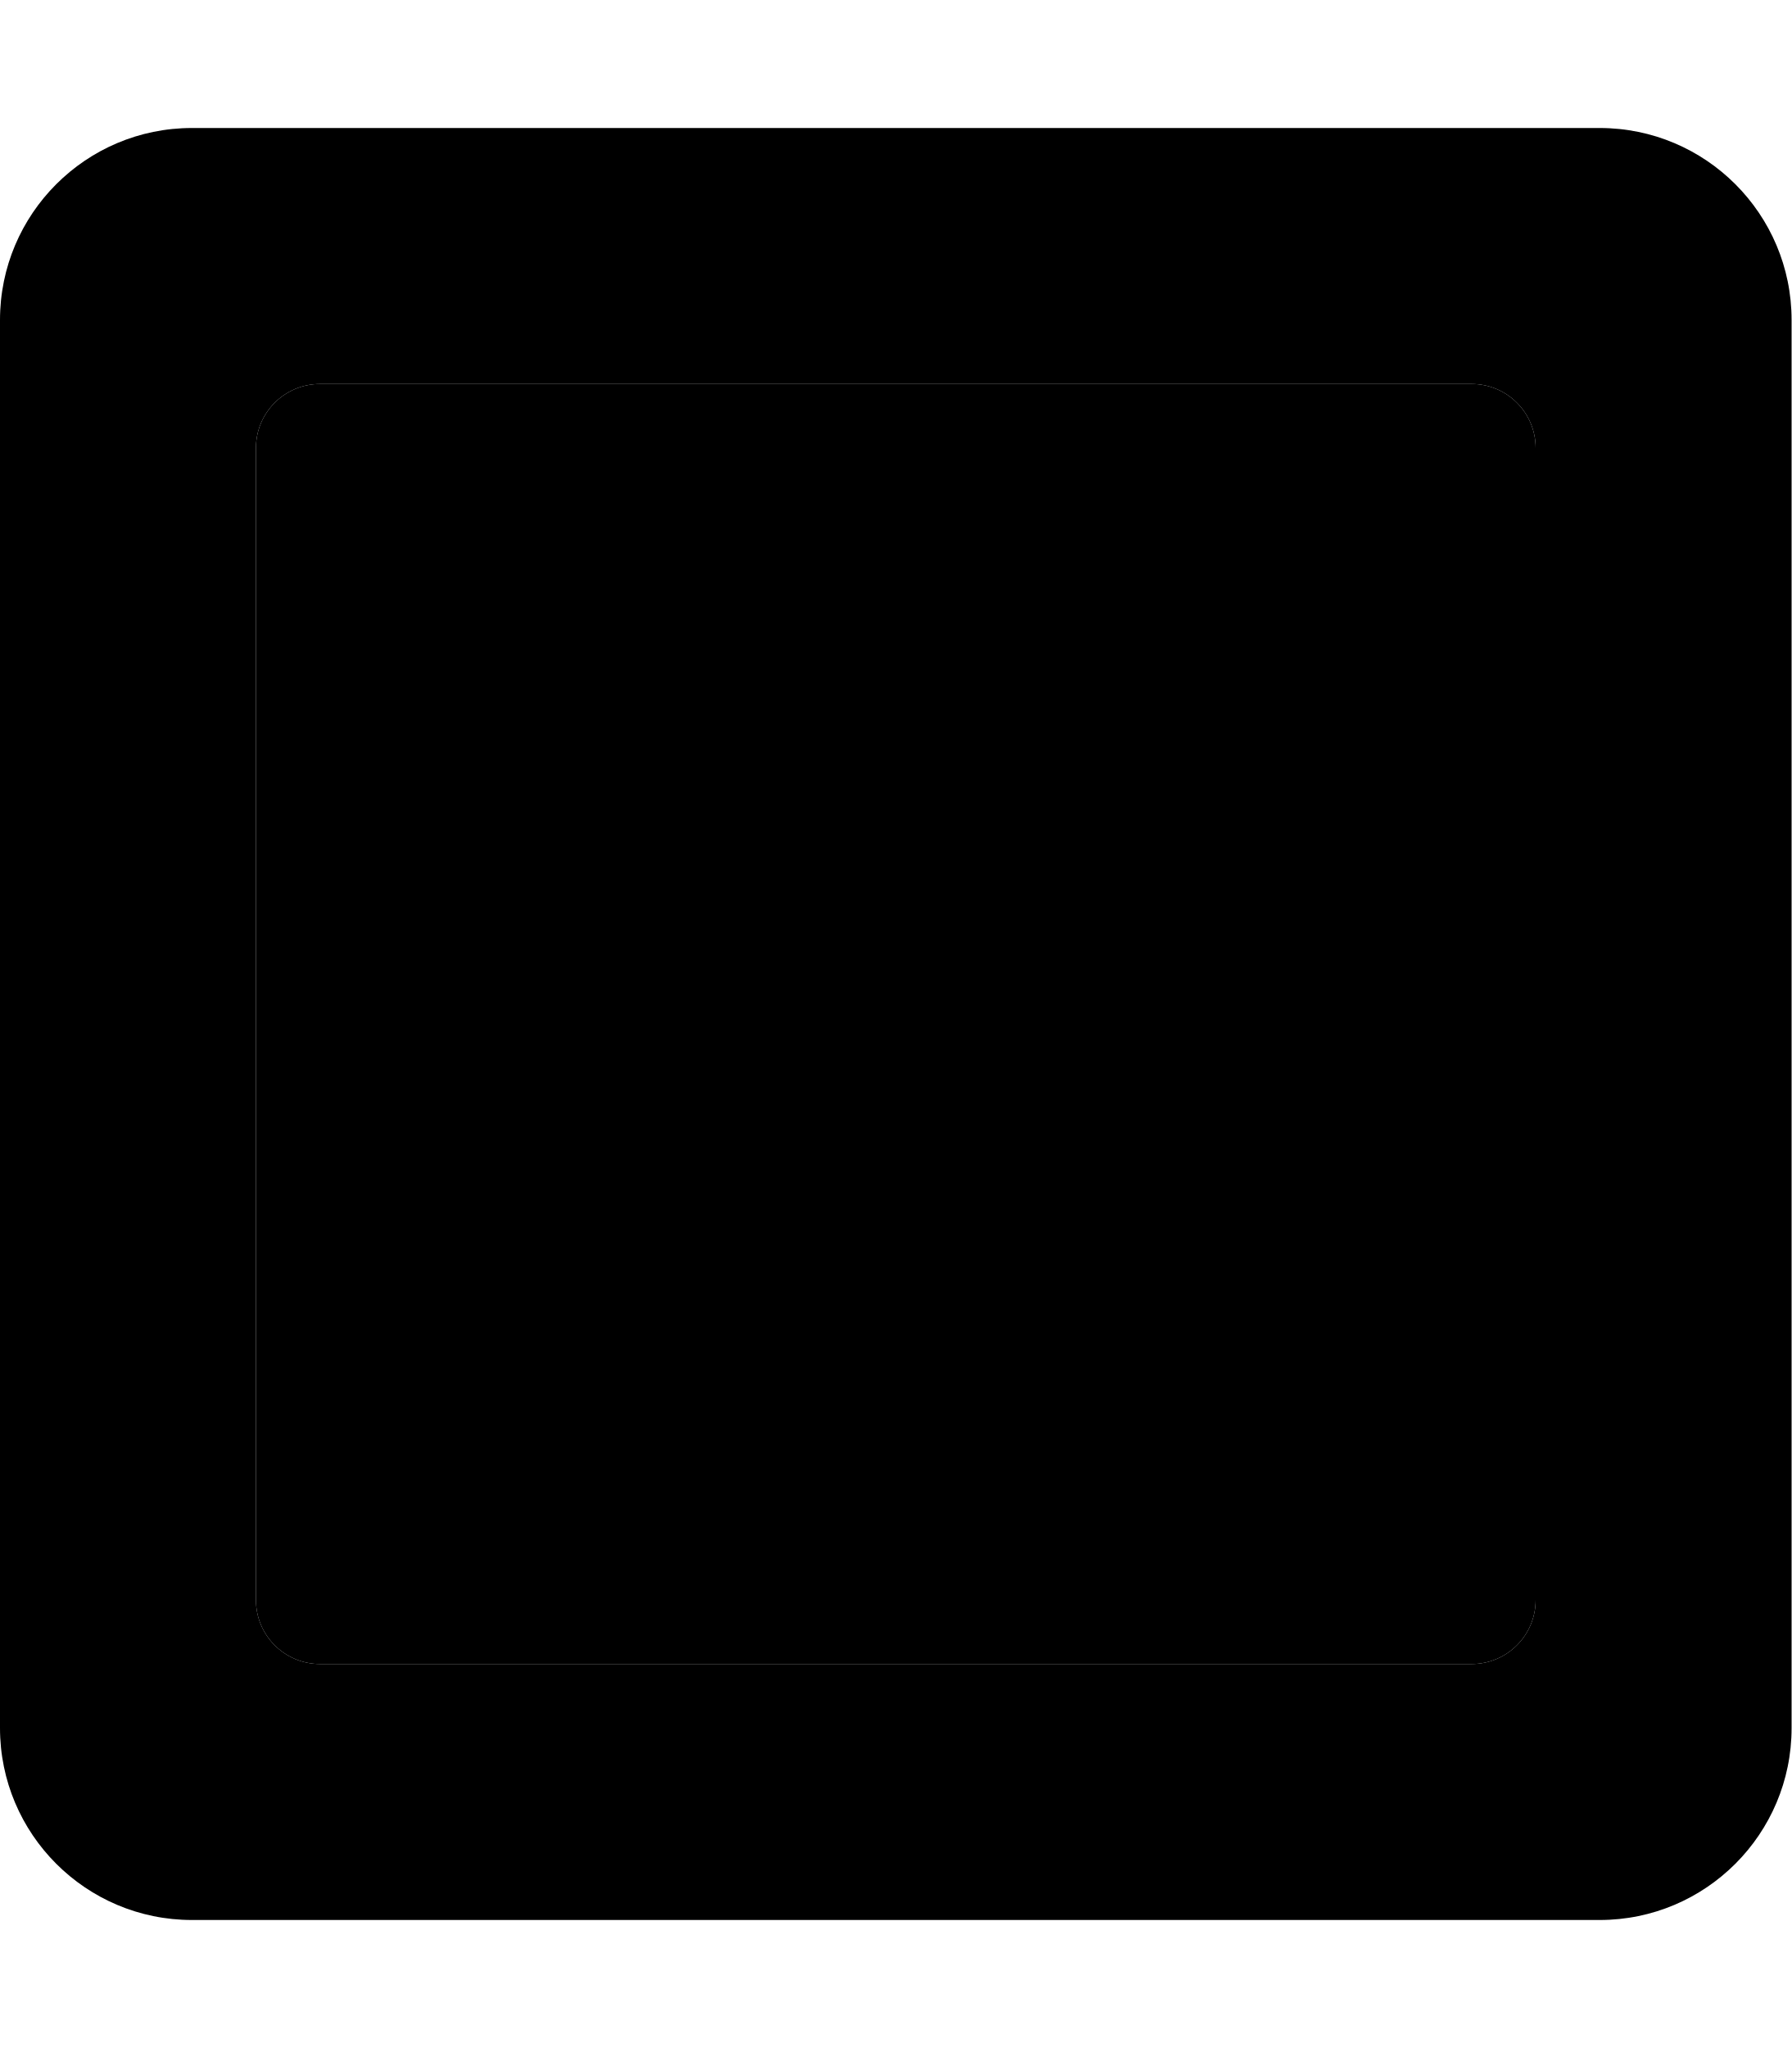
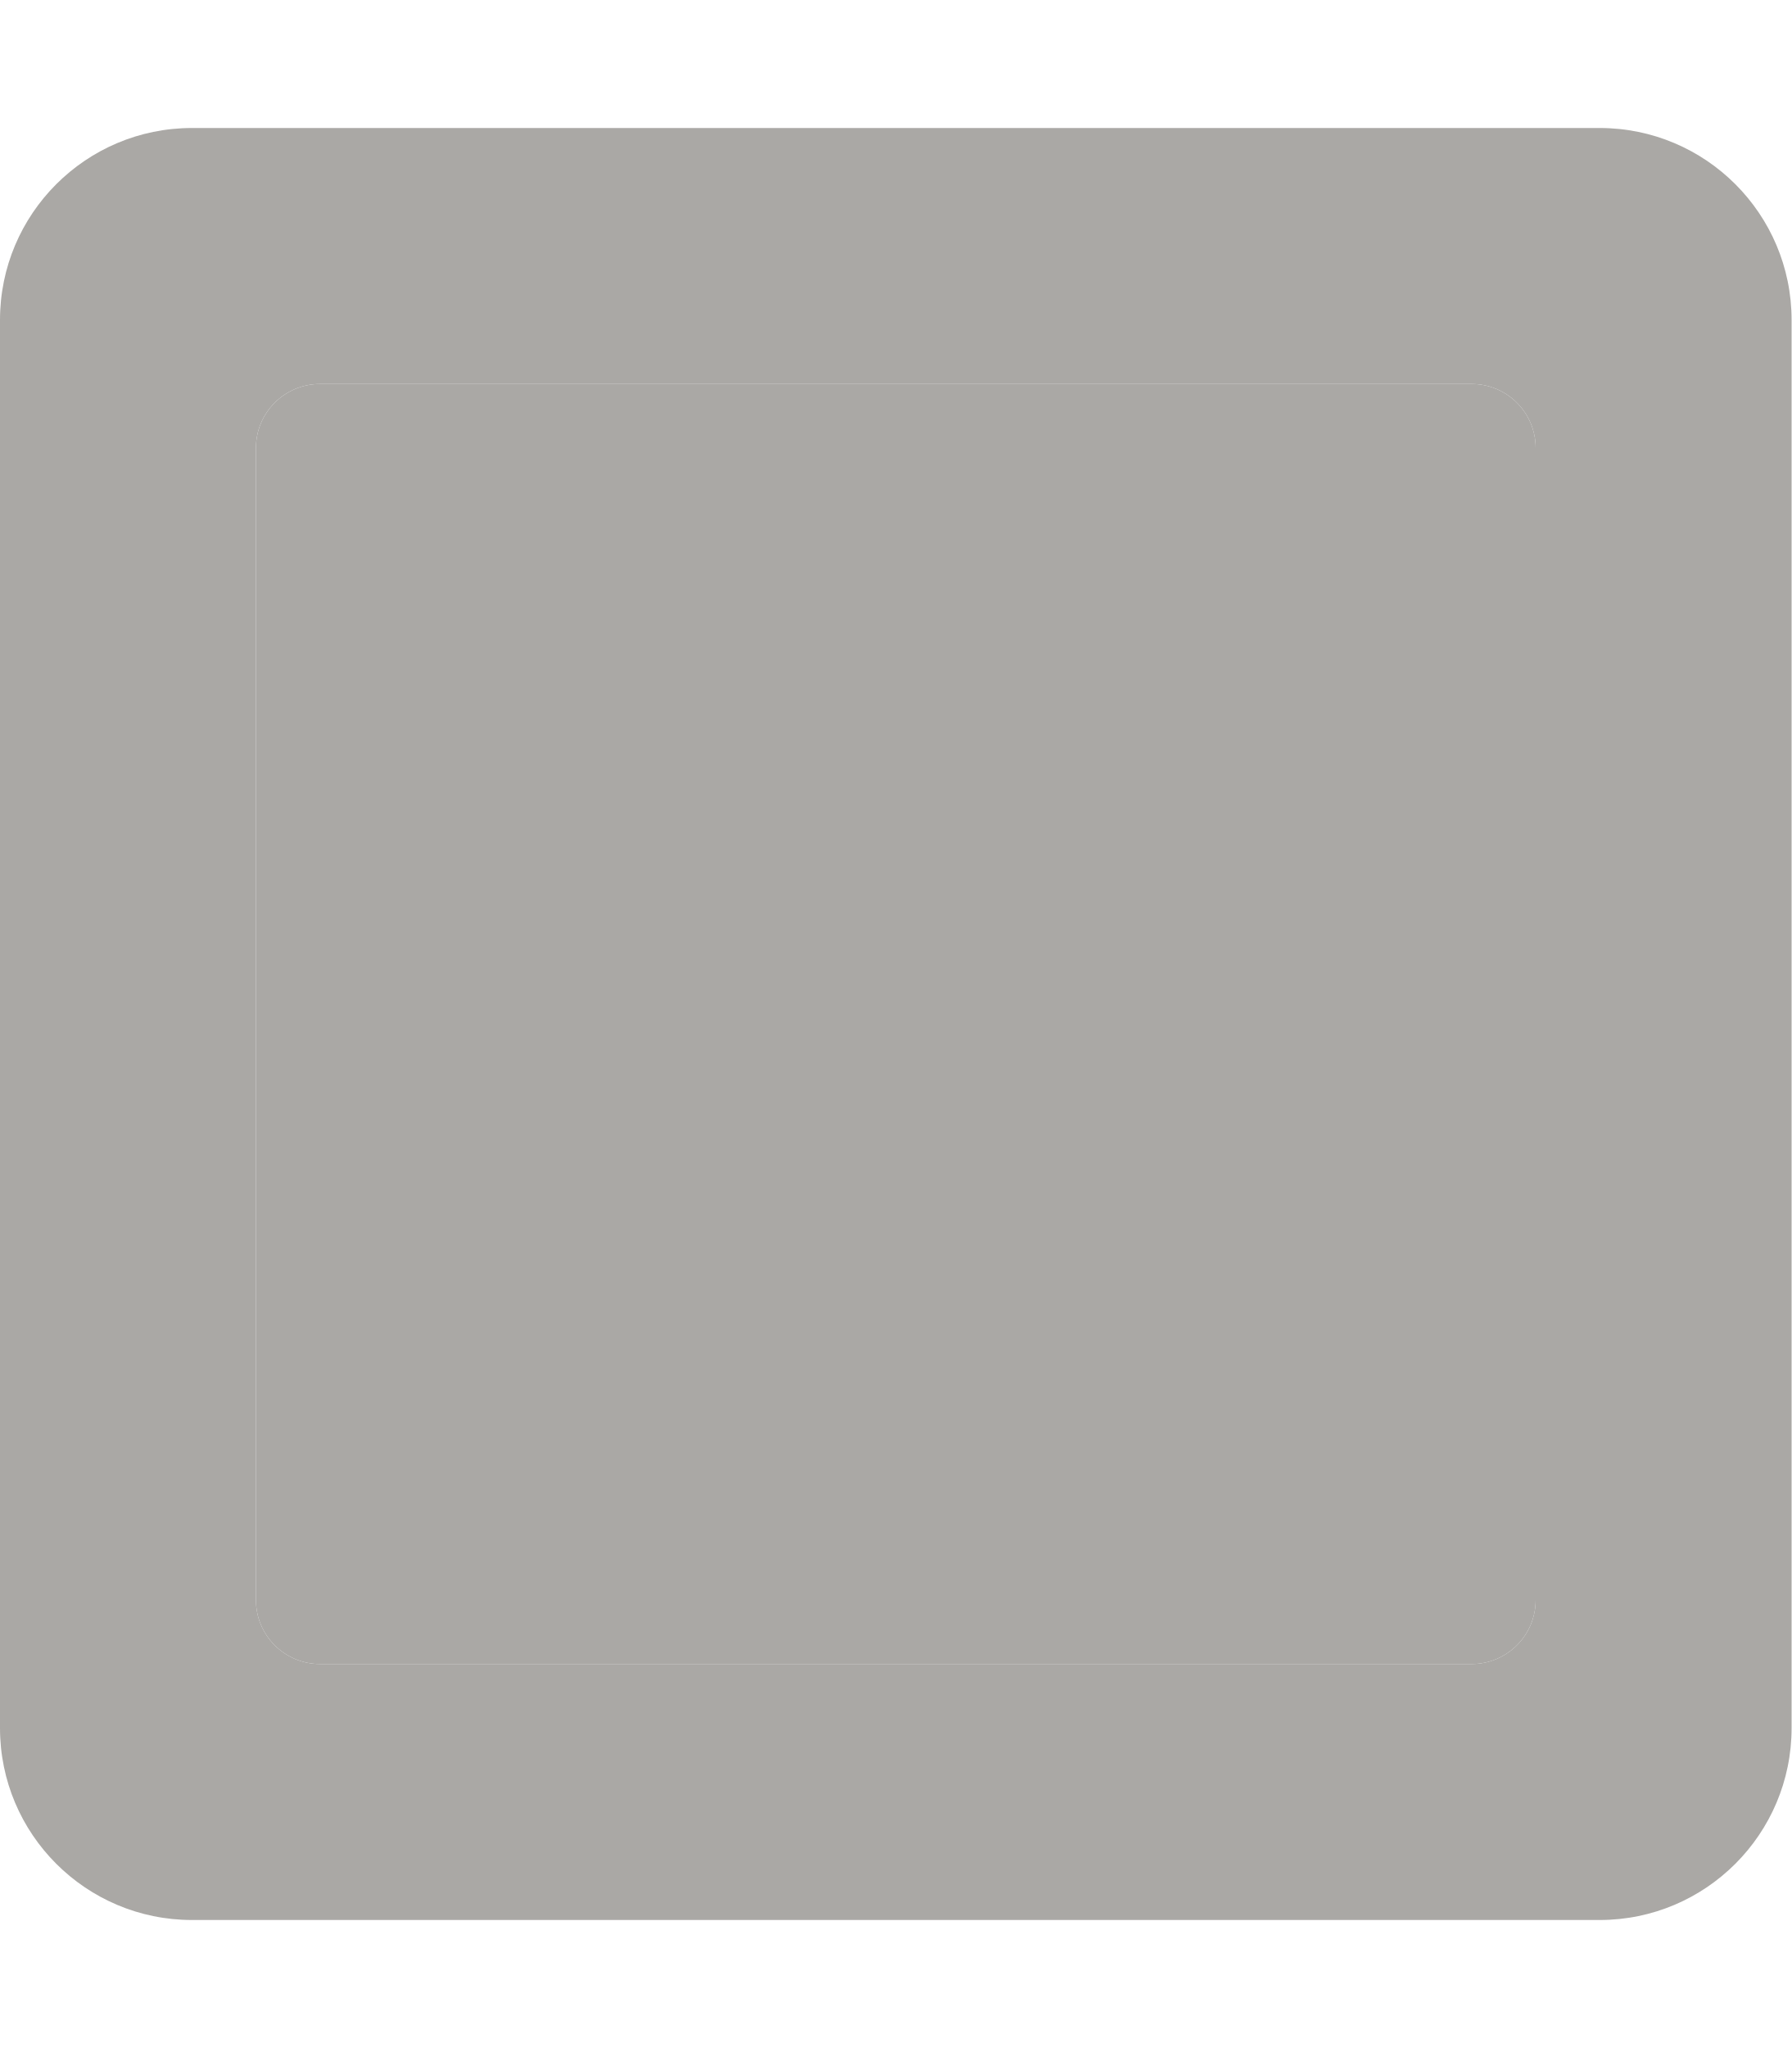
- <svg xmlns="http://www.w3.org/2000/svg" aria-hidden="true" focusable="false" data-prefix="fa" data-icon="square" role="img" viewBox="0 0 448 512" class="svg-inline--fa fa-square fa-w-14 fa-2x">
+ <svg xmlns="http://www.w3.org/2000/svg" color="#aaa8a5" aria-hidden="true" focusable="false" data-prefix="fa" data-icon="square" role="img" viewBox="0 0 448 512" class="svg-inline--fa fa-square fa-w-14 fa-2x">
  <g class="fa-group">
    <path fill="currentColor" d="M400 32H48A48 48 0 0 0 0 80v352a48 48 0 0 0 48 48h352a48 48 0 0 0 48-48V80a48 48 0 0 0-48-48zm-16 368a16 16 0 0 1-16 16H80a16 16 0 0 1-16-16V112a16 16 0 0 1 16-16h288a16 16 0 0 1 16 16z" class="fa-secondary" />
    <path fill="currentColor" d="M64 400V112a16 16 0 0 1 16-16h288a16 16 0 0 1 16 16v288a16 16 0 0 1-16 16H80a16 16 0 0 1-16-16z" class="fa-primary" />
  </g>
</svg>
